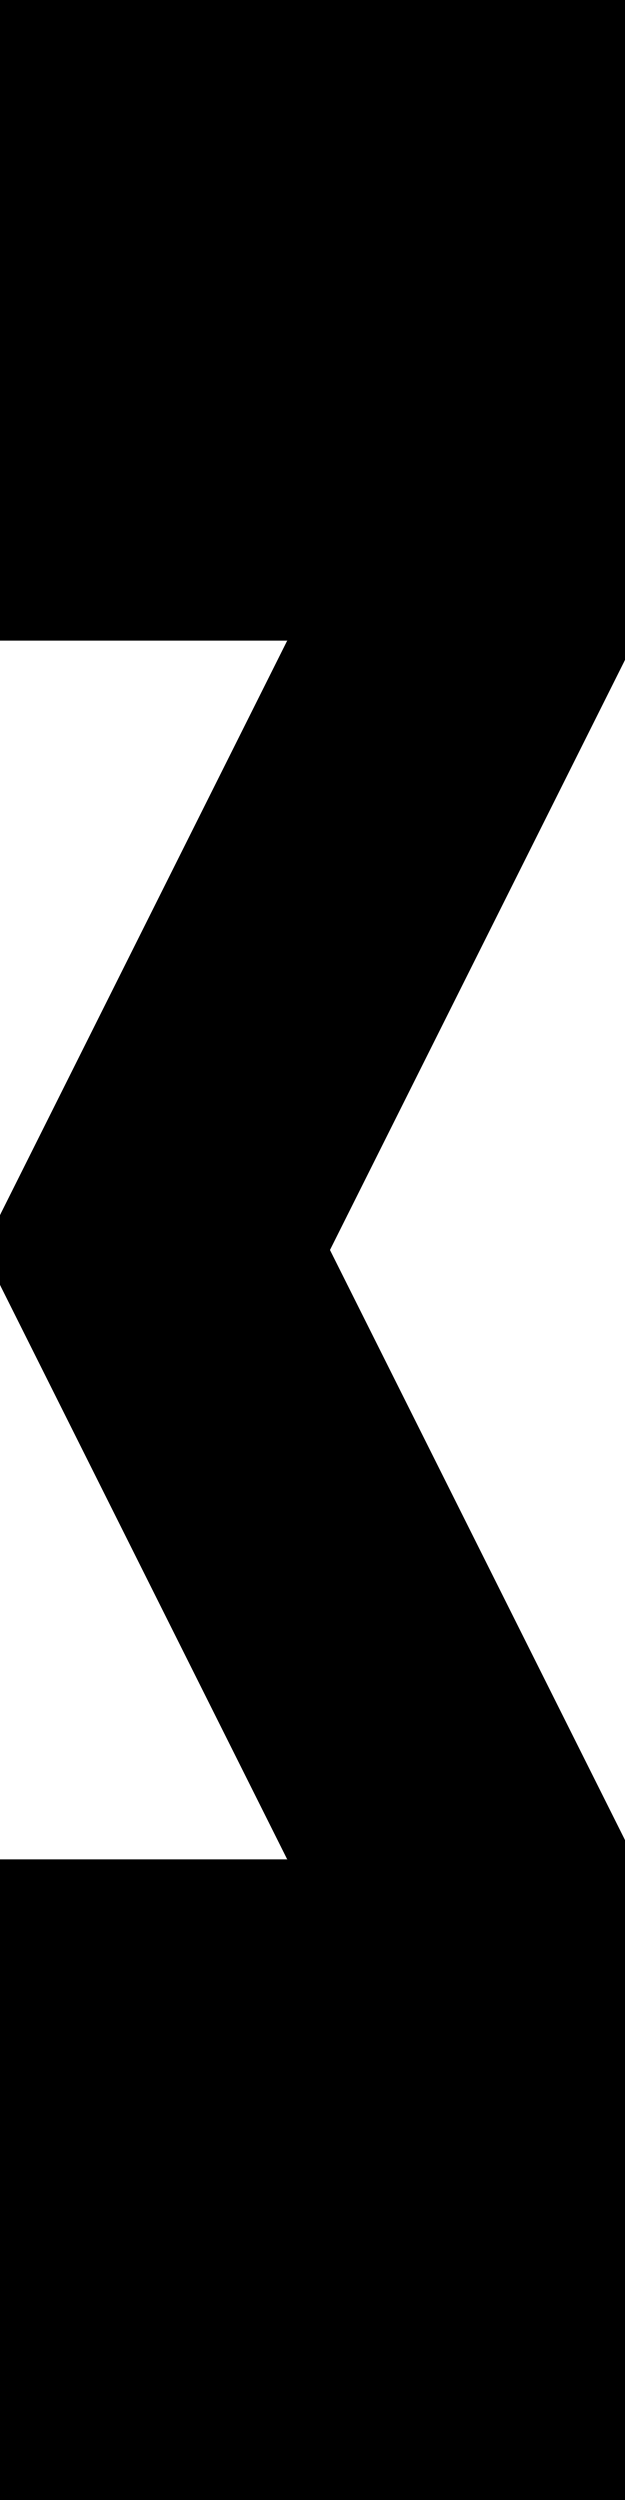
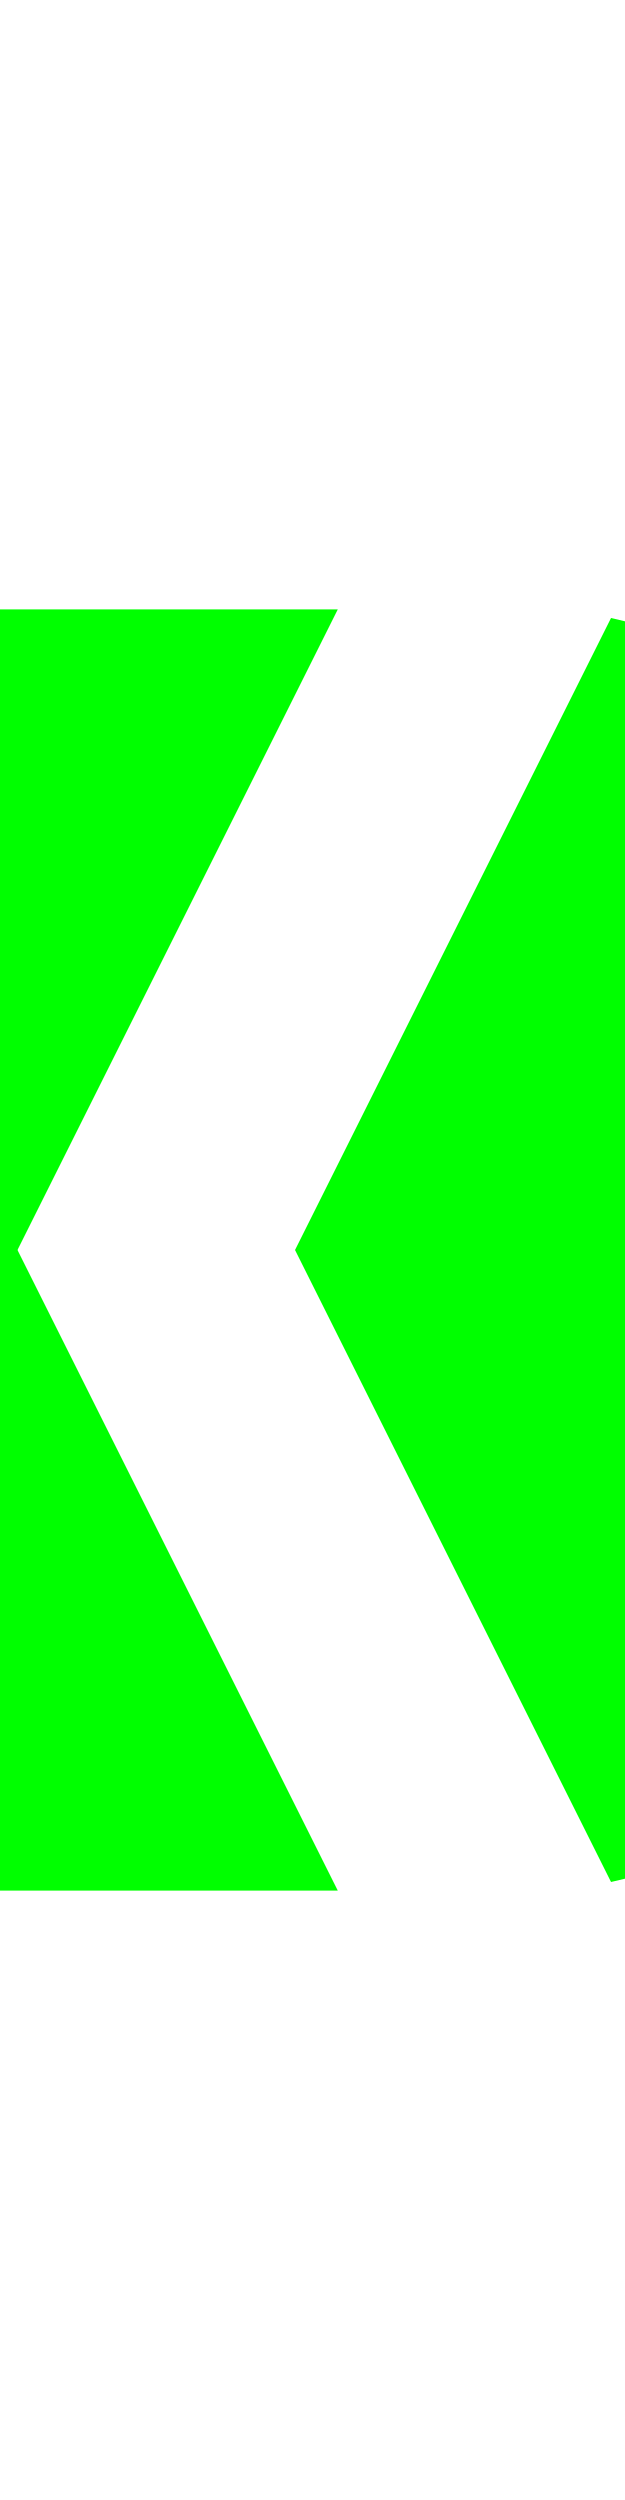
<svg xmlns="http://www.w3.org/2000/svg" version="1.1" baseProfile="full" width="100" height="400">
-   <rect x="0" y="0" width="100" height="100" style="fill:black;stroke:black;stroke-width:5" />
-   <polygon points="50,100 100,100 50,200 100,300 50,300 0,200" style="fill:black;stroke:black;stroke-width:5" />
-   <rect x="0" y="300" width="100" height="100" style="fill:black;stroke:black;stroke-width:5" />
+   <polygon points="0,100 50,100 0,200" style="fill:lime;stroke:lime;stroke-width:5" />
+   <polygon points="0,300 50,300 0,200" style="fill:lime;stroke:lime;stroke-width:5" />
+   <polygon points="50,200 100,100 100,300" style="fill:lime;stroke:lime;stroke-width:5" />
</svg>
